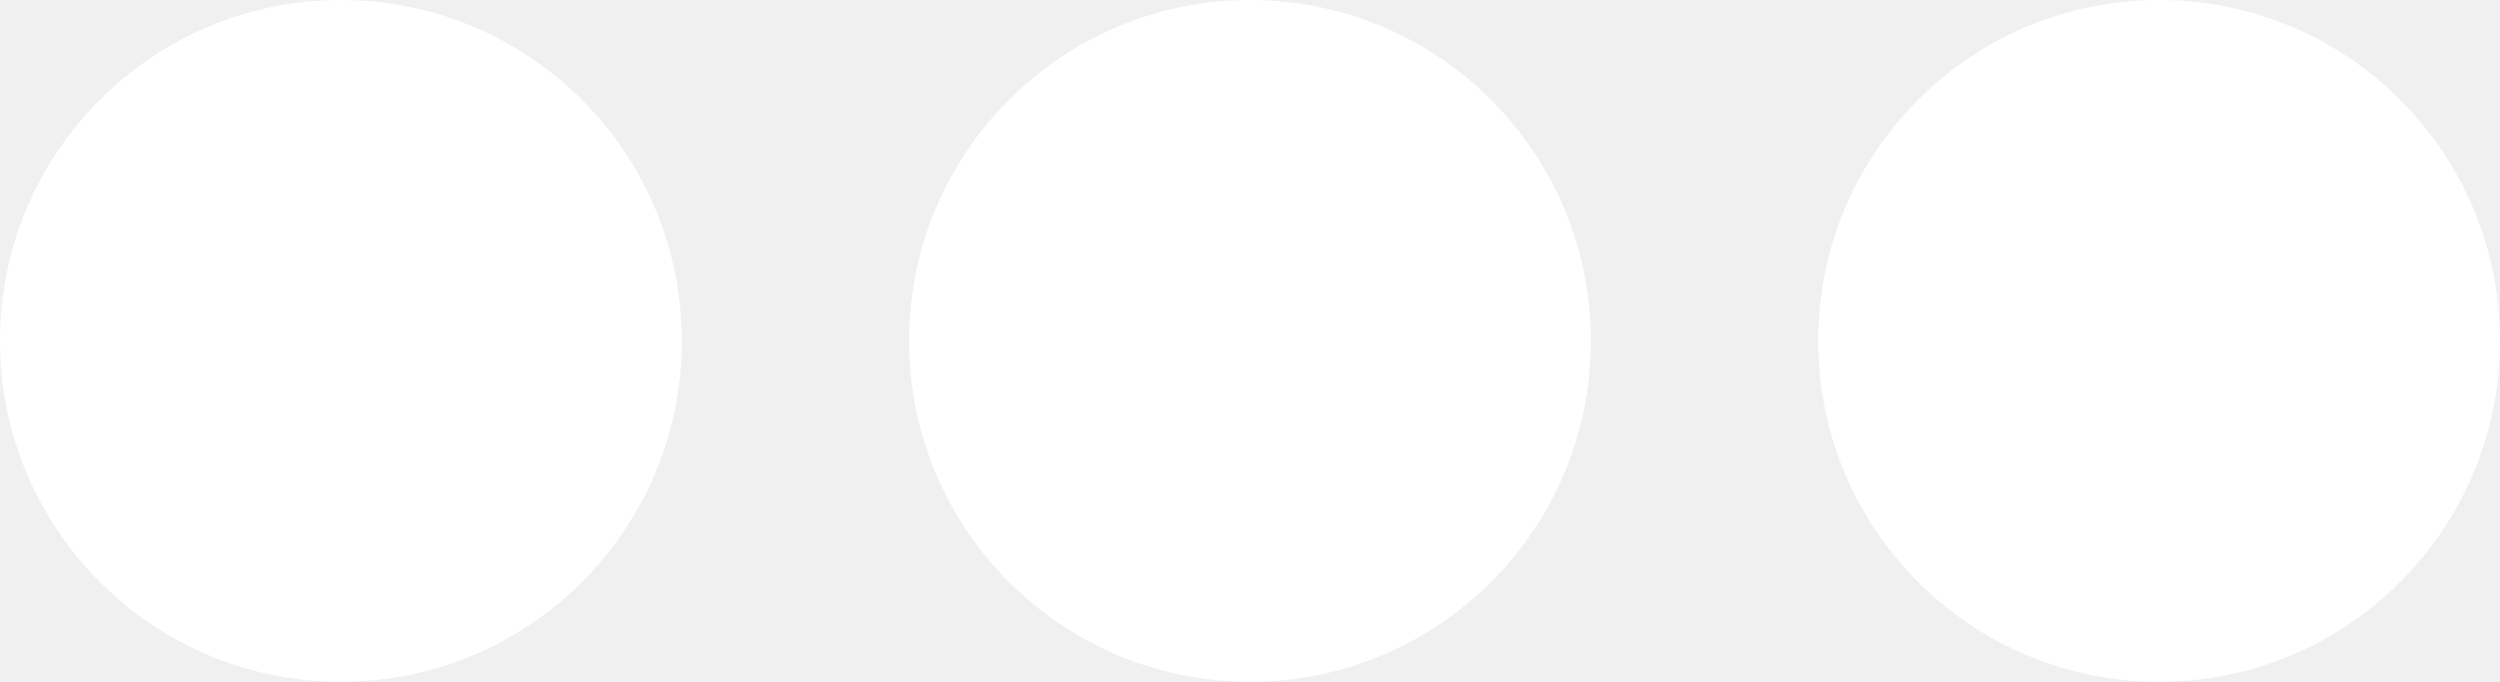
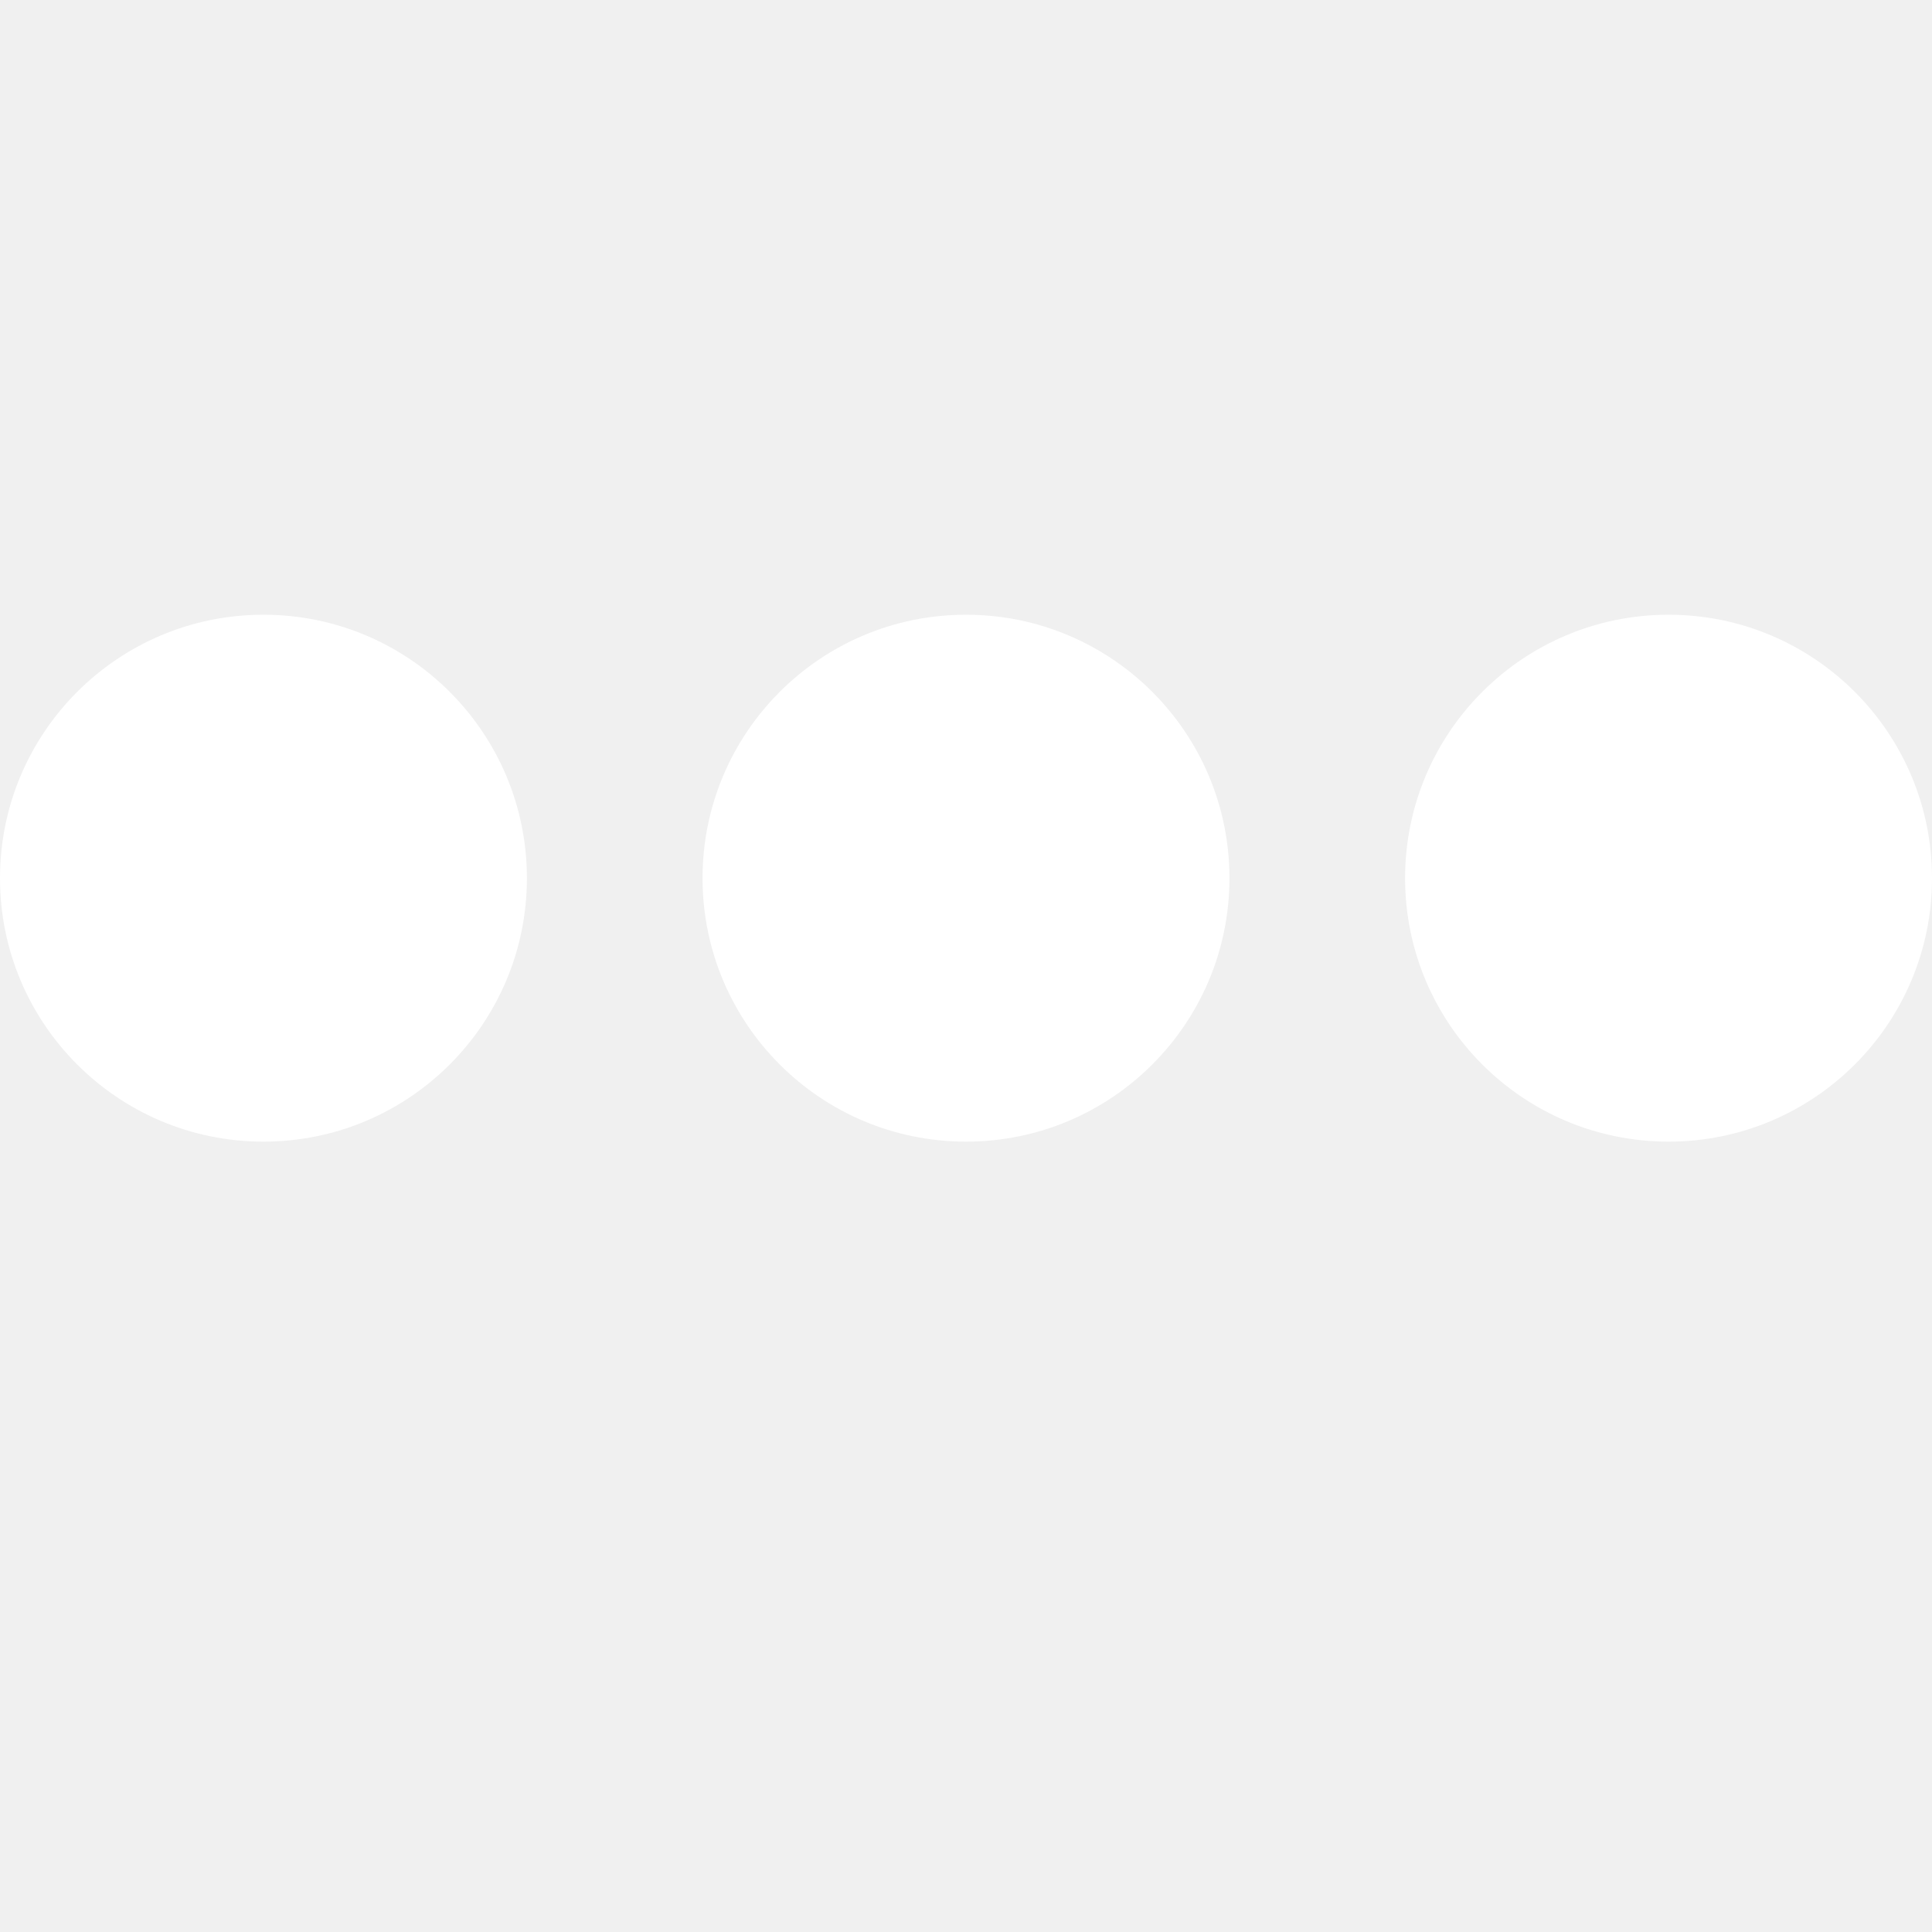
- <svg xmlns="http://www.w3.org/2000/svg" width="22" height="6" viewBox="0 0 22 6" fill="none">
-   <path d="M6 3C6 4.657 4.657 6 3 6C1.343 6 0 4.657 0 3C0 1.343 1.343 0 3 0C4.657 0 6 1.343 6 3Z" fill="white" />
-   <path d="M14 3C14 4.657 12.657 6 11 6C9.343 6 8 4.657 8 3C8 1.343 9.343 0 11 0C12.657 0 14 1.343 14 3Z" fill="white" />
-   <path d="M19 6C20.657 6 22 4.657 22 3C22 1.343 20.657 0 19 0C17.343 0 16 1.343 16 3C16 4.657 17.343 6 19 6Z" fill="white" />
+ <svg xmlns="http://www.w3.org/2000/svg" width="22" height="22" viewBox="0 0 22 22" fill="none">
+   <path d="M6 10C6 11.657 4.657 13 3 13C1.343 13 0 11.657 0 10C0 8.343 1.343 7 3 7C4.657 7 6 8.343 6 10Z" fill="white" />
+   <path d="M14 10C14 11.657 12.657 13 11 13C9.343 13 8 11.657 8 10C8 8.343 9.343 7 11 7C12.657 7 14 8.343 14 10Z" fill="white" />
+   <path d="M19 13C20.657 13 22 11.657 22 10C22 8.343 20.657 7 19 7C17.343 7 16 8.343 16 10C16 11.657 17.343 13 19 13Z" fill="white" />
</svg>
